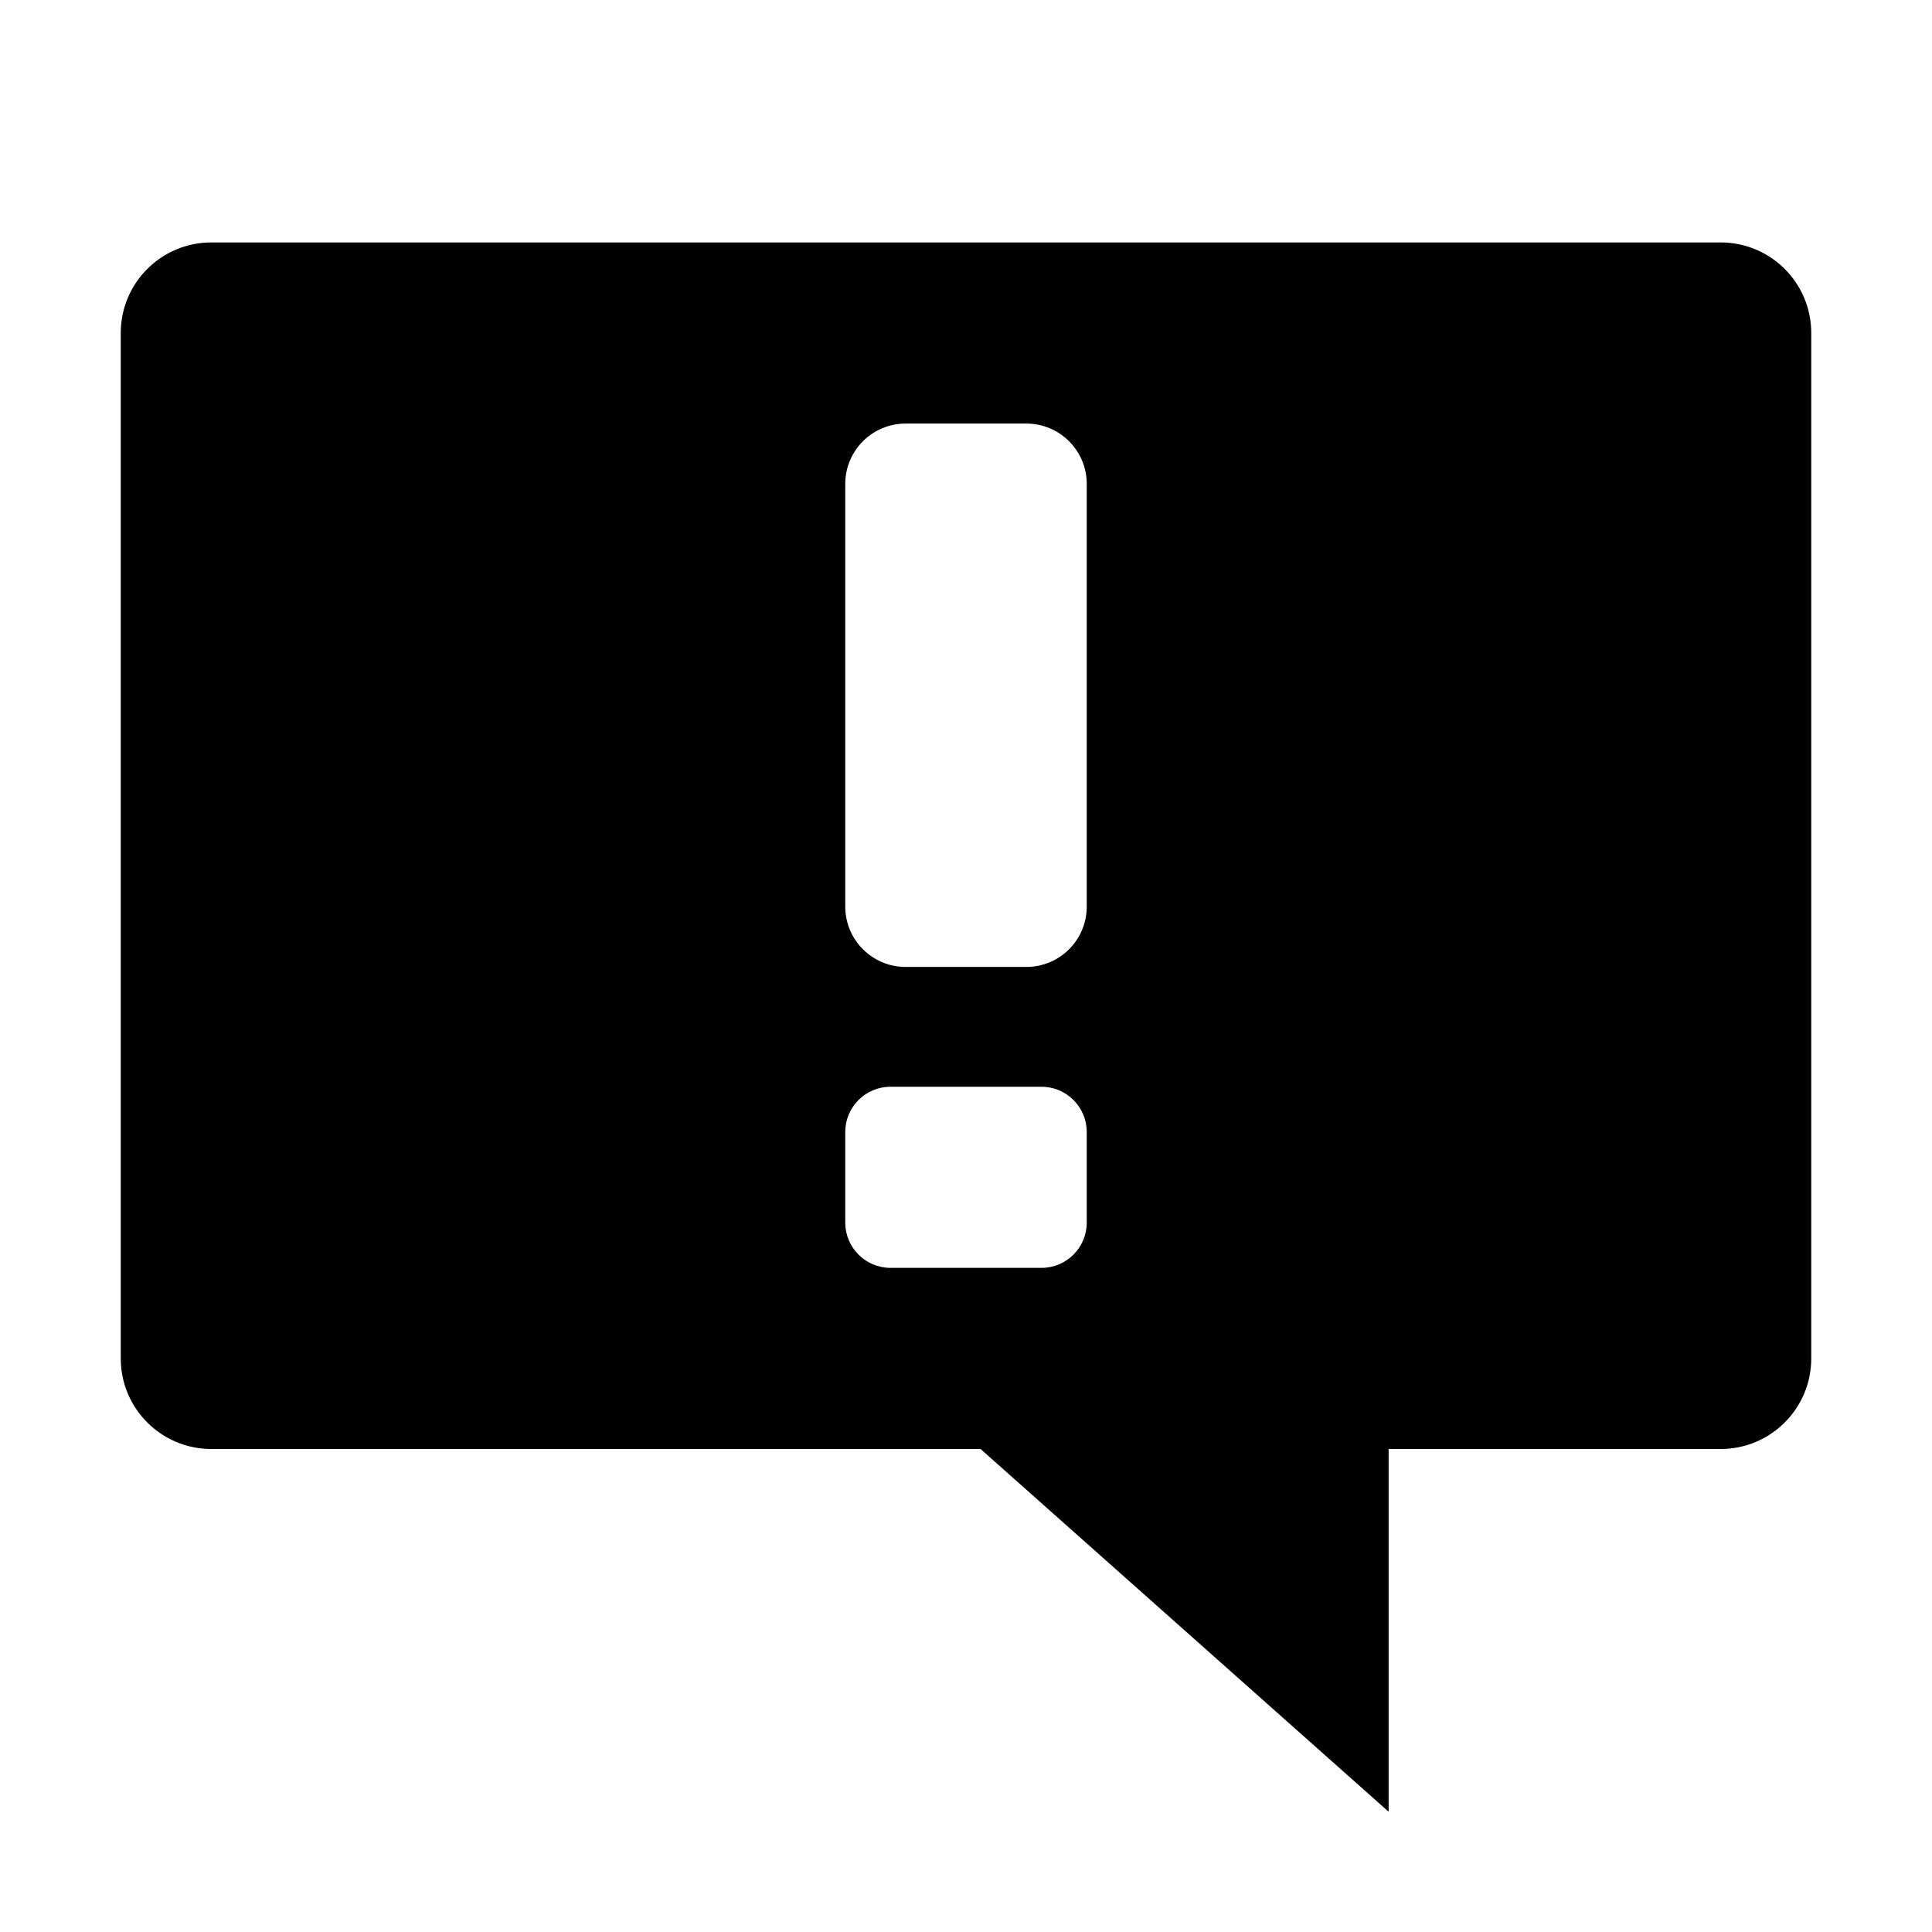
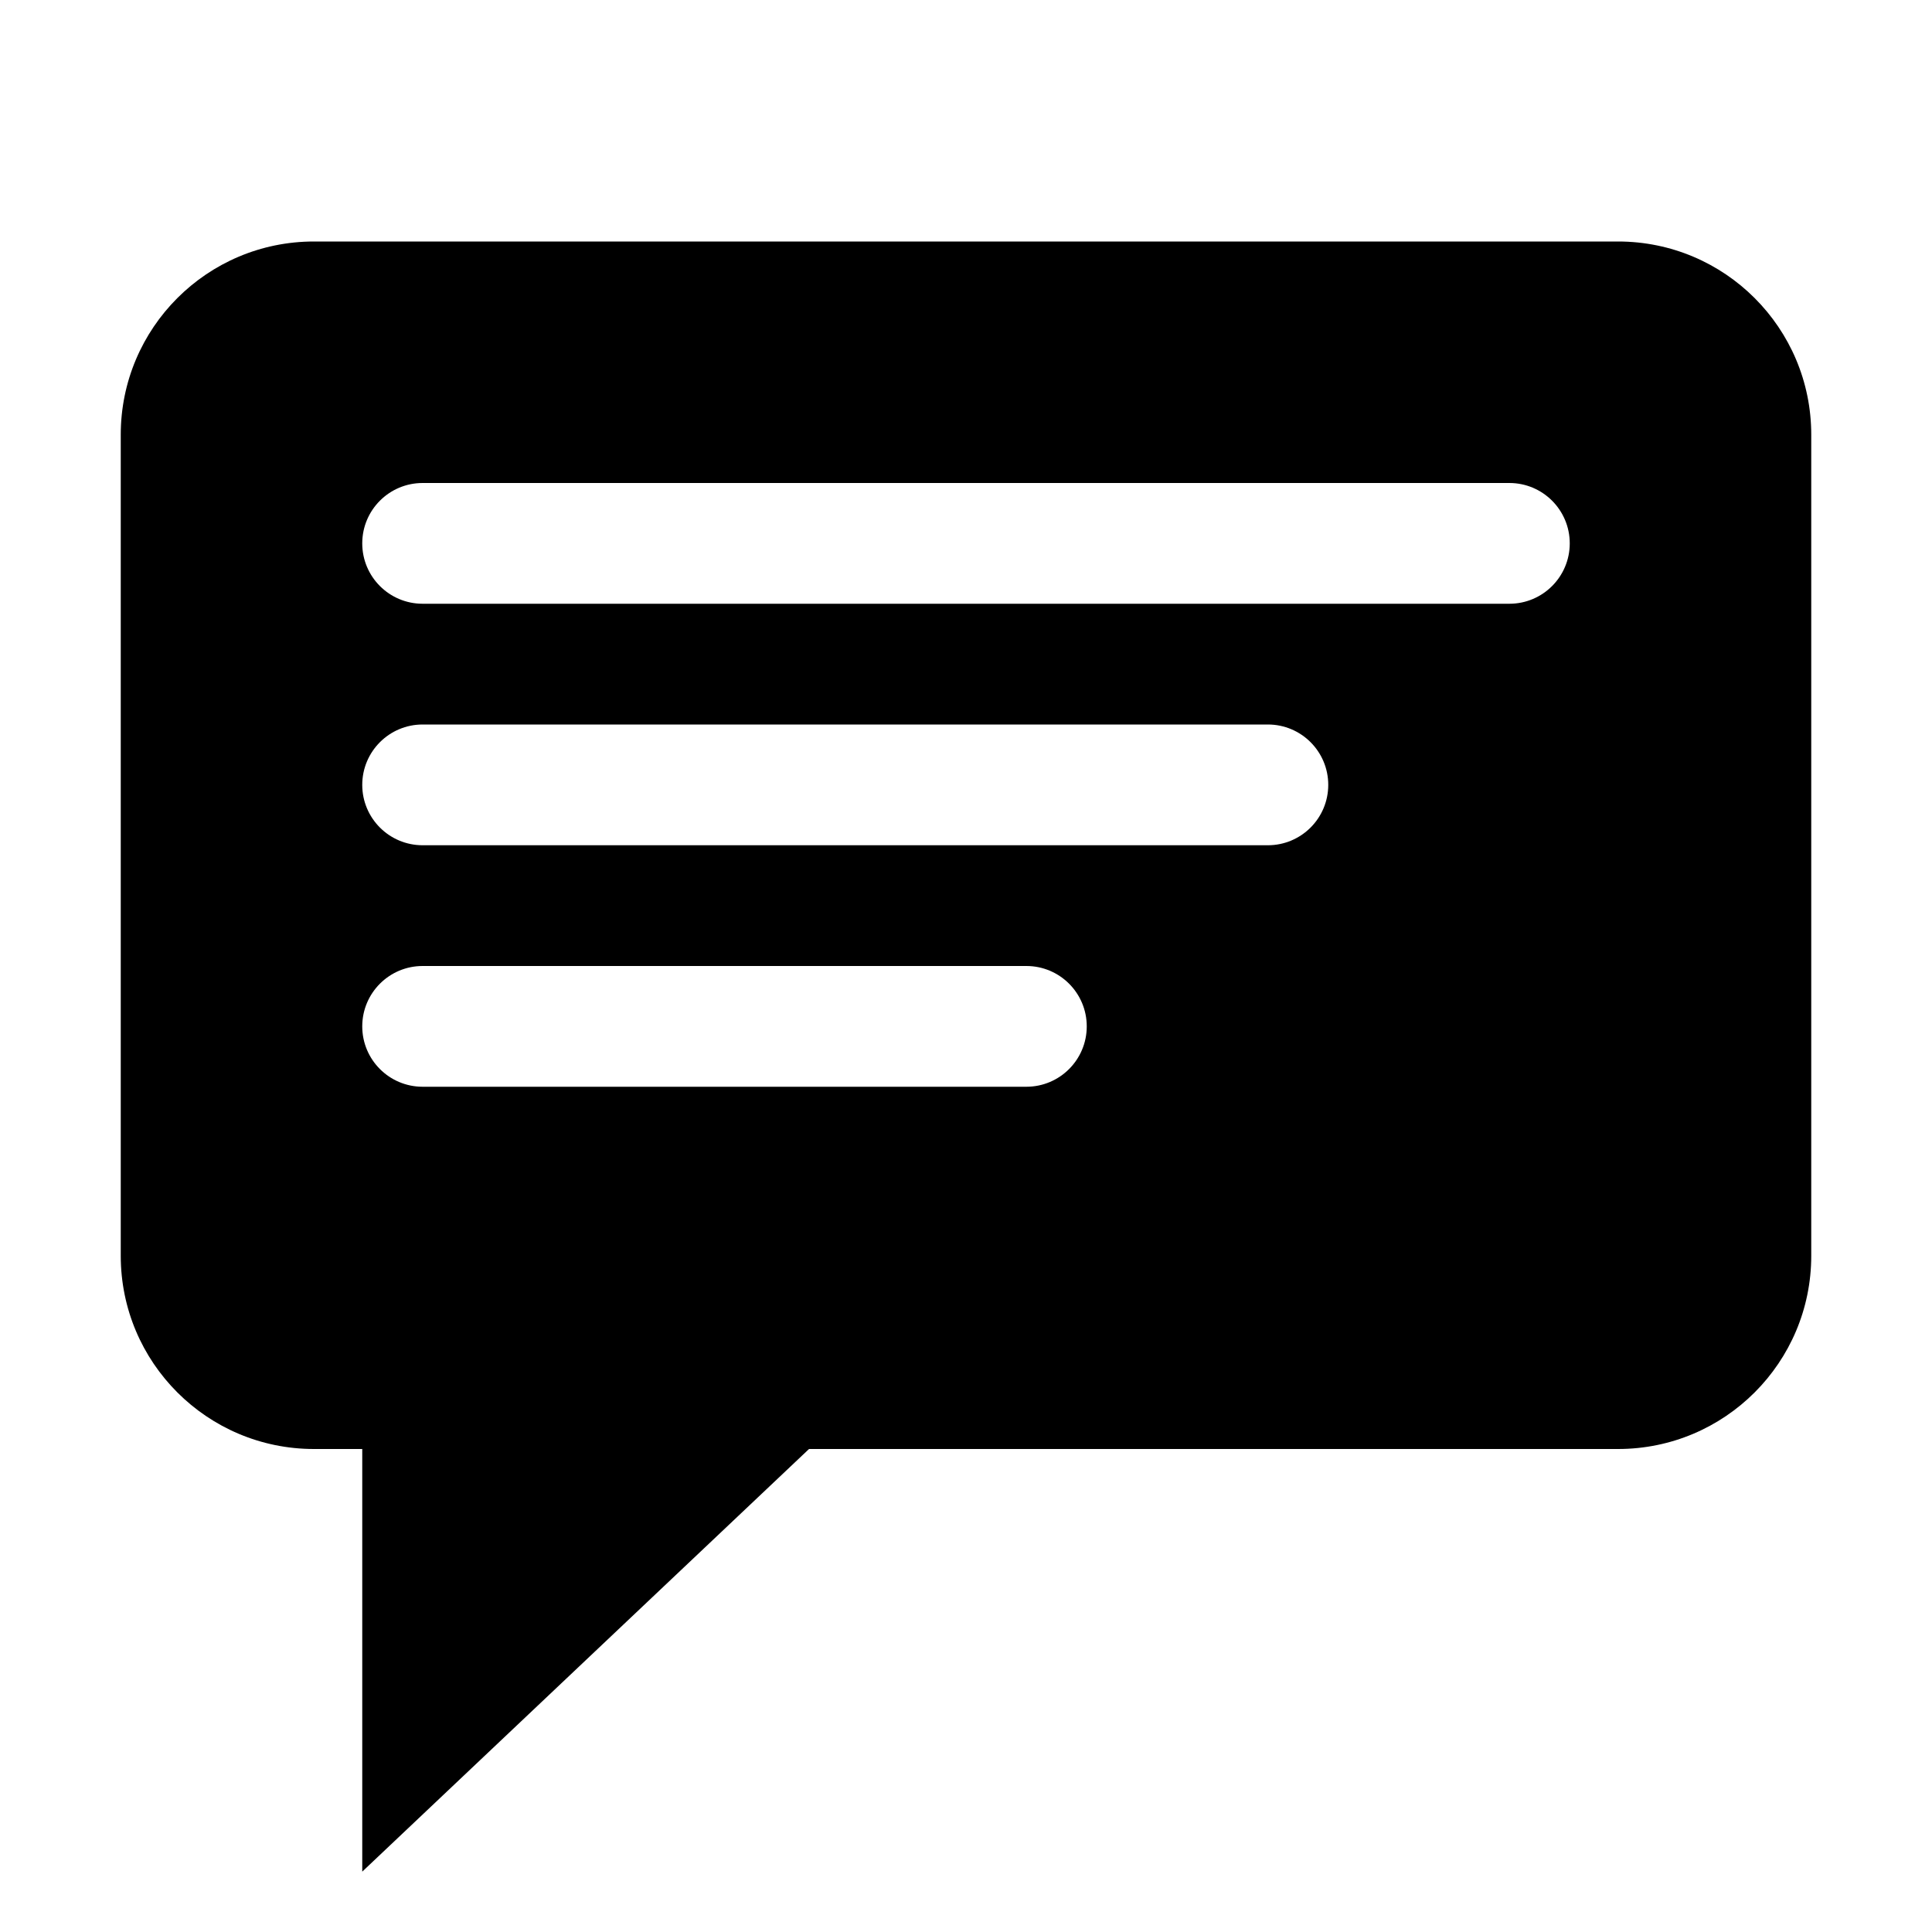
- <svg xmlns="http://www.w3.org/2000/svg" width="64" height="64" viewBox="0 0 64 64">
-   <path d="M57,48 L46,48 L46,60.016 L32.482,48 L7,48 C5.343,48 4,46.657 4,45 L4,11.031 C4,9.374 5.343,8.031 7,8.031 L57,8.031 C58.657,8.031 60,9.374 60,11.031 L60,45 C60,46.657 58.657,48 57,48 ZM36,16.031 C36,14.927 35.105,14.031 34,14.031 L30,14.031 C28.895,14.031 28,14.927 28,16.031 L28,30.031 C28,31.136 28.895,32.031 30,32.031 L34,32.031 C35.105,32.031 36,31.136 36,30.031 L36,16.031 ZM36,37.5 C36,36.672 35.328,36 34.5,36 L29.5,36 C28.672,36 28,36.672 28,37.5 L28,40.5 C28,41.328 28.672,42 29.5,42 L34.5,42 C35.328,42 36,41.328 36,40.5 L36,37.5 Z" />
+ <svg xmlns="http://www.w3.org/2000/svg" width="16" height="16">
+   <path d="M13.4,2H2.6A1.6,1.6,0,0,0,1,3.6v6.8A1.6,1.6,0,0,0,2.6,12H3v3.5L6.7,12h6.7A1.6,1.6,0,0,0,15,10.4V3.6A1.6,1.6,0,0,0,13.4,2ZM8.5,9h-5a0.5,0.5,0,0,1,0-1h5A0.5,0.5,0,0,1,8.5,9Zm2-2h-7a0.5,0.5,0,0,1,0-1h7A0.5,0.5,0,0,1,10.5,7Zm2-2h-9a0.5,0.5,0,0,1,0-1h9A0.5,0.5,0,0,1,12.5,5Z" />
</svg>
